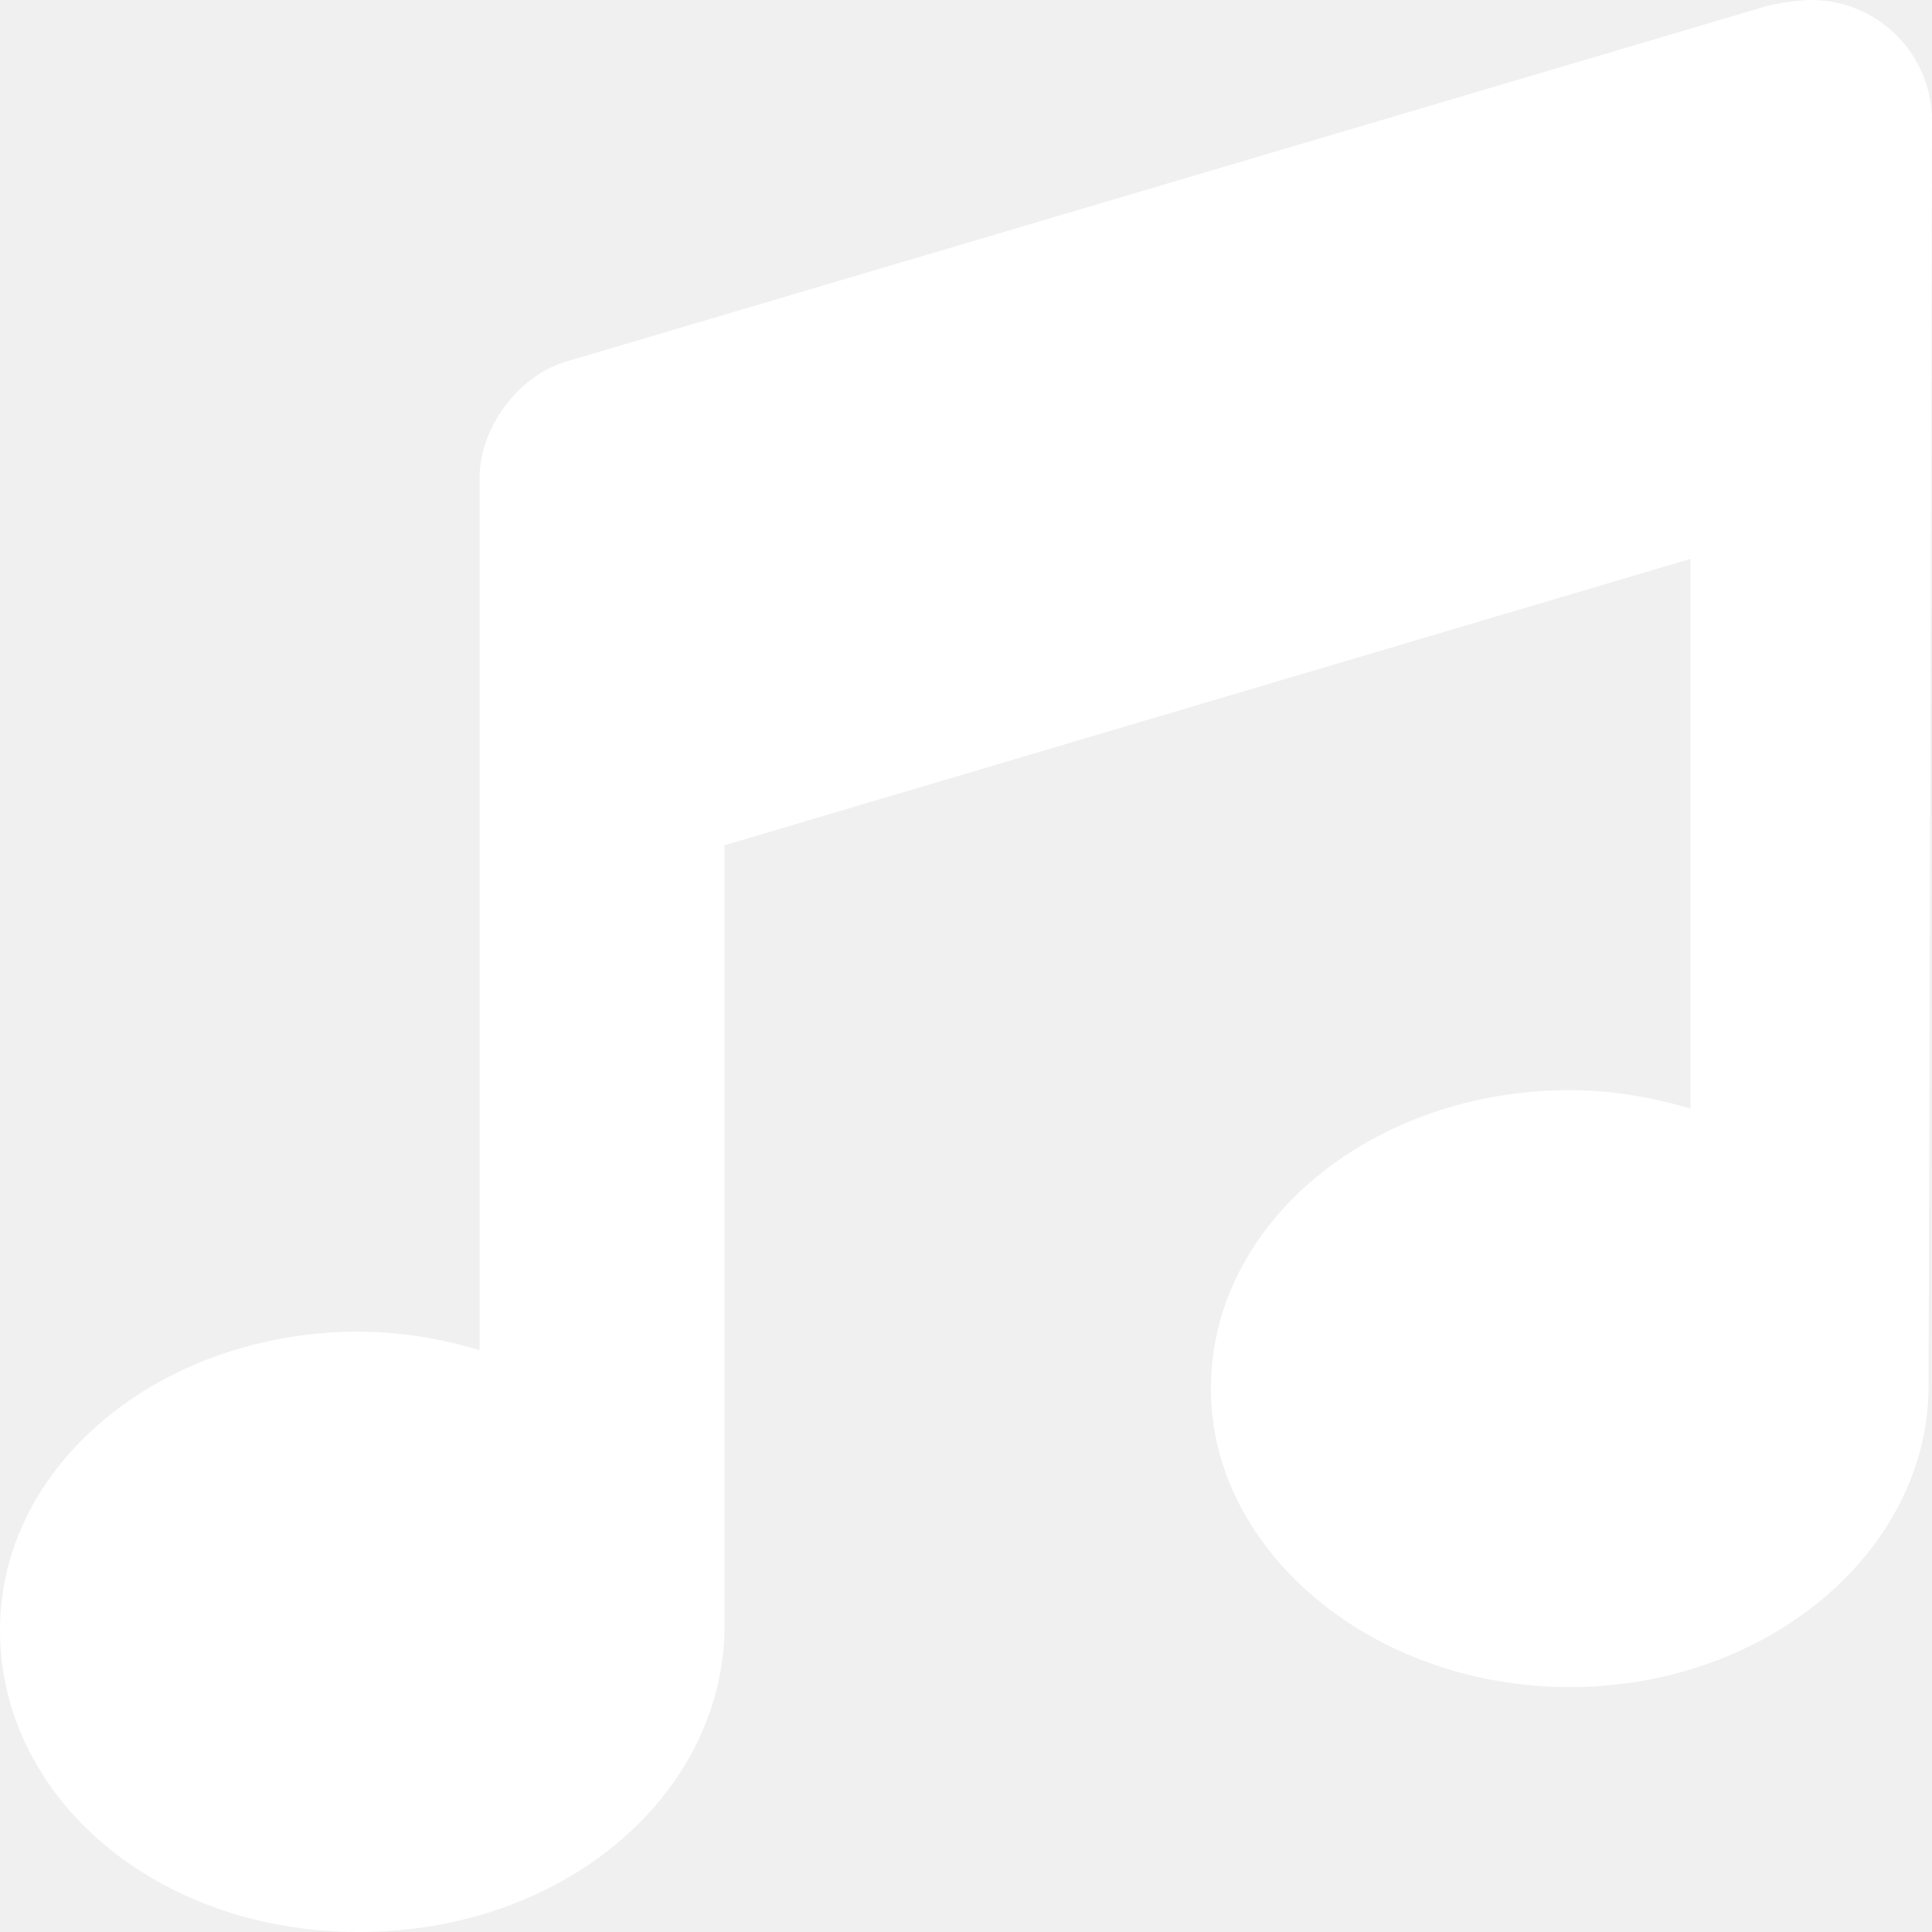
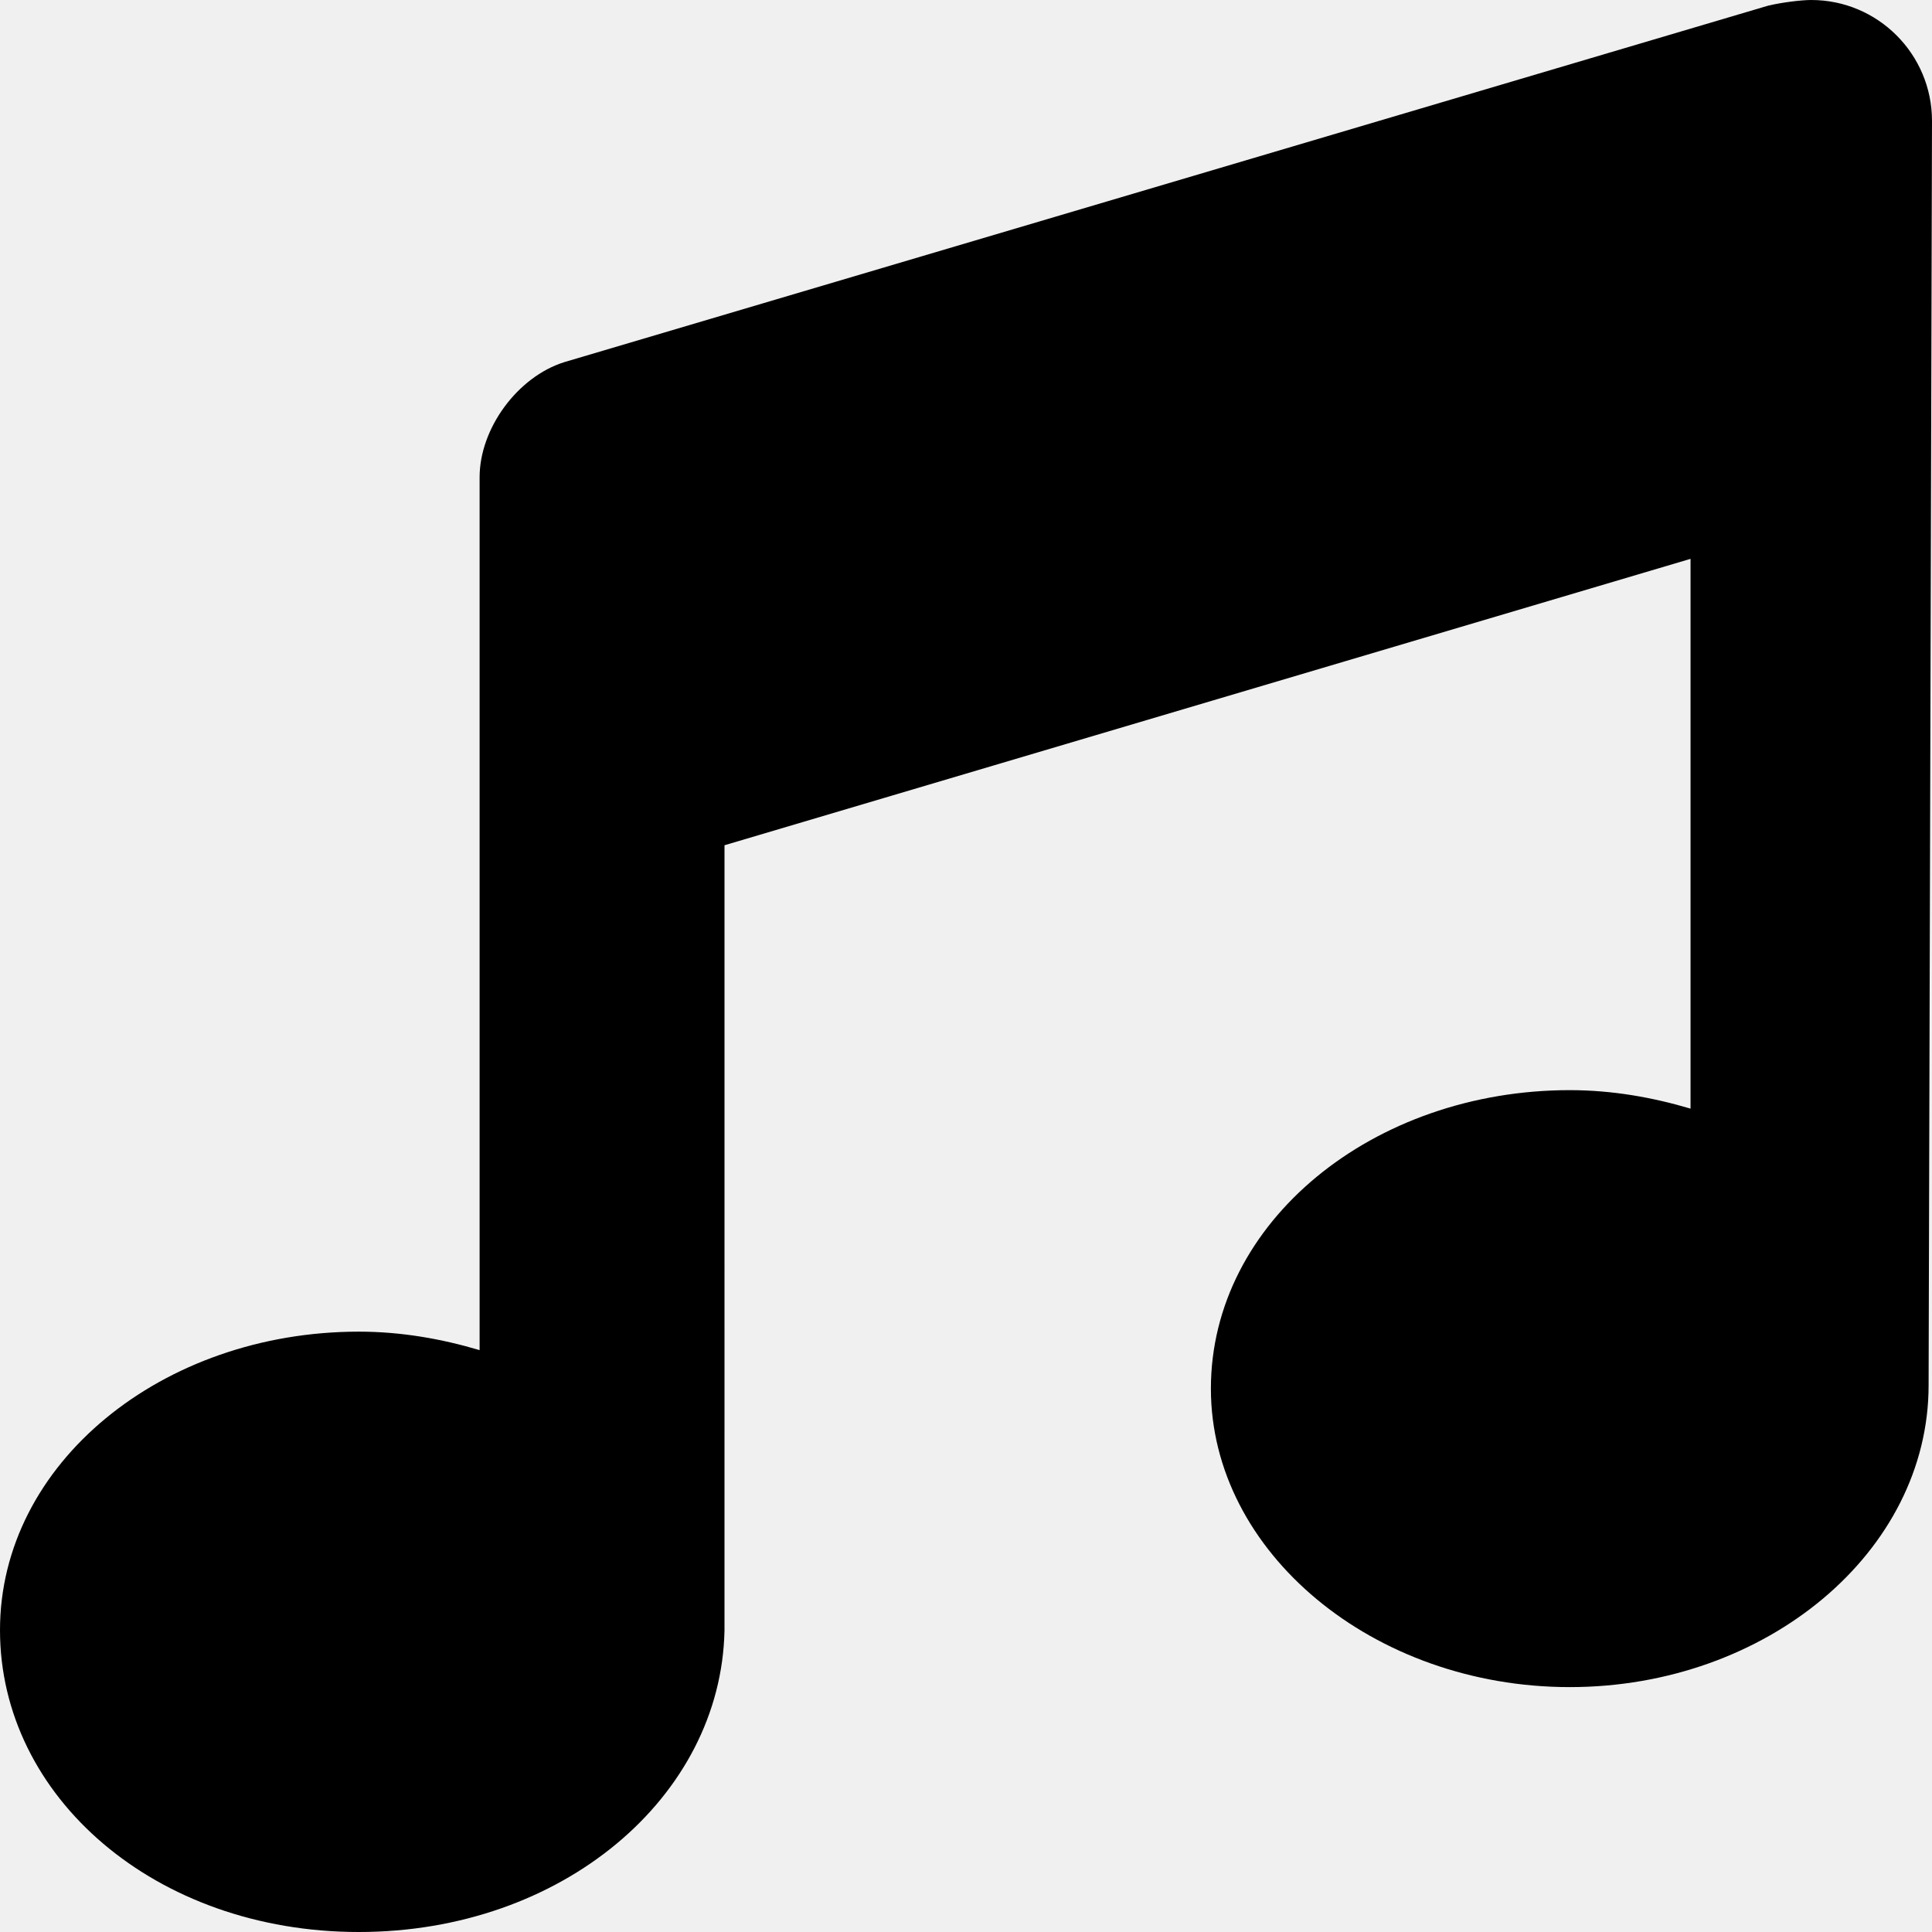
- <svg xmlns="http://www.w3.org/2000/svg" viewBox="0 0 512 512" fill="#ffffff">
+ <svg xmlns="http://www.w3.org/2000/svg" viewBox="0 0 512 512" fill="currentColor">
  <path d="M511.1 367.1c0 44.18-42.98 80-95.1 80s-95.1-35.82-95.1-79.1c0-44.18 42.98-79.1 95.1-79.1c11.28 0 21.95 1.92 32.01 4.898V148.1L192 224l-.002 208.1C191.1 476.2 149 512 95.1 512S0 476.2 0 432c0-44.18 42.98-79.1 95.1-79.1c11.28 0 21.95 1.92 32 4.898V126.5c0-12.97 10.06-26.63 22.41-30.52l319.1-94.49C472.1 .661 477.3 0 480 0c17.66 0 31.97 14.34 32 31.99L511.1 367.1z" />
</svg>
